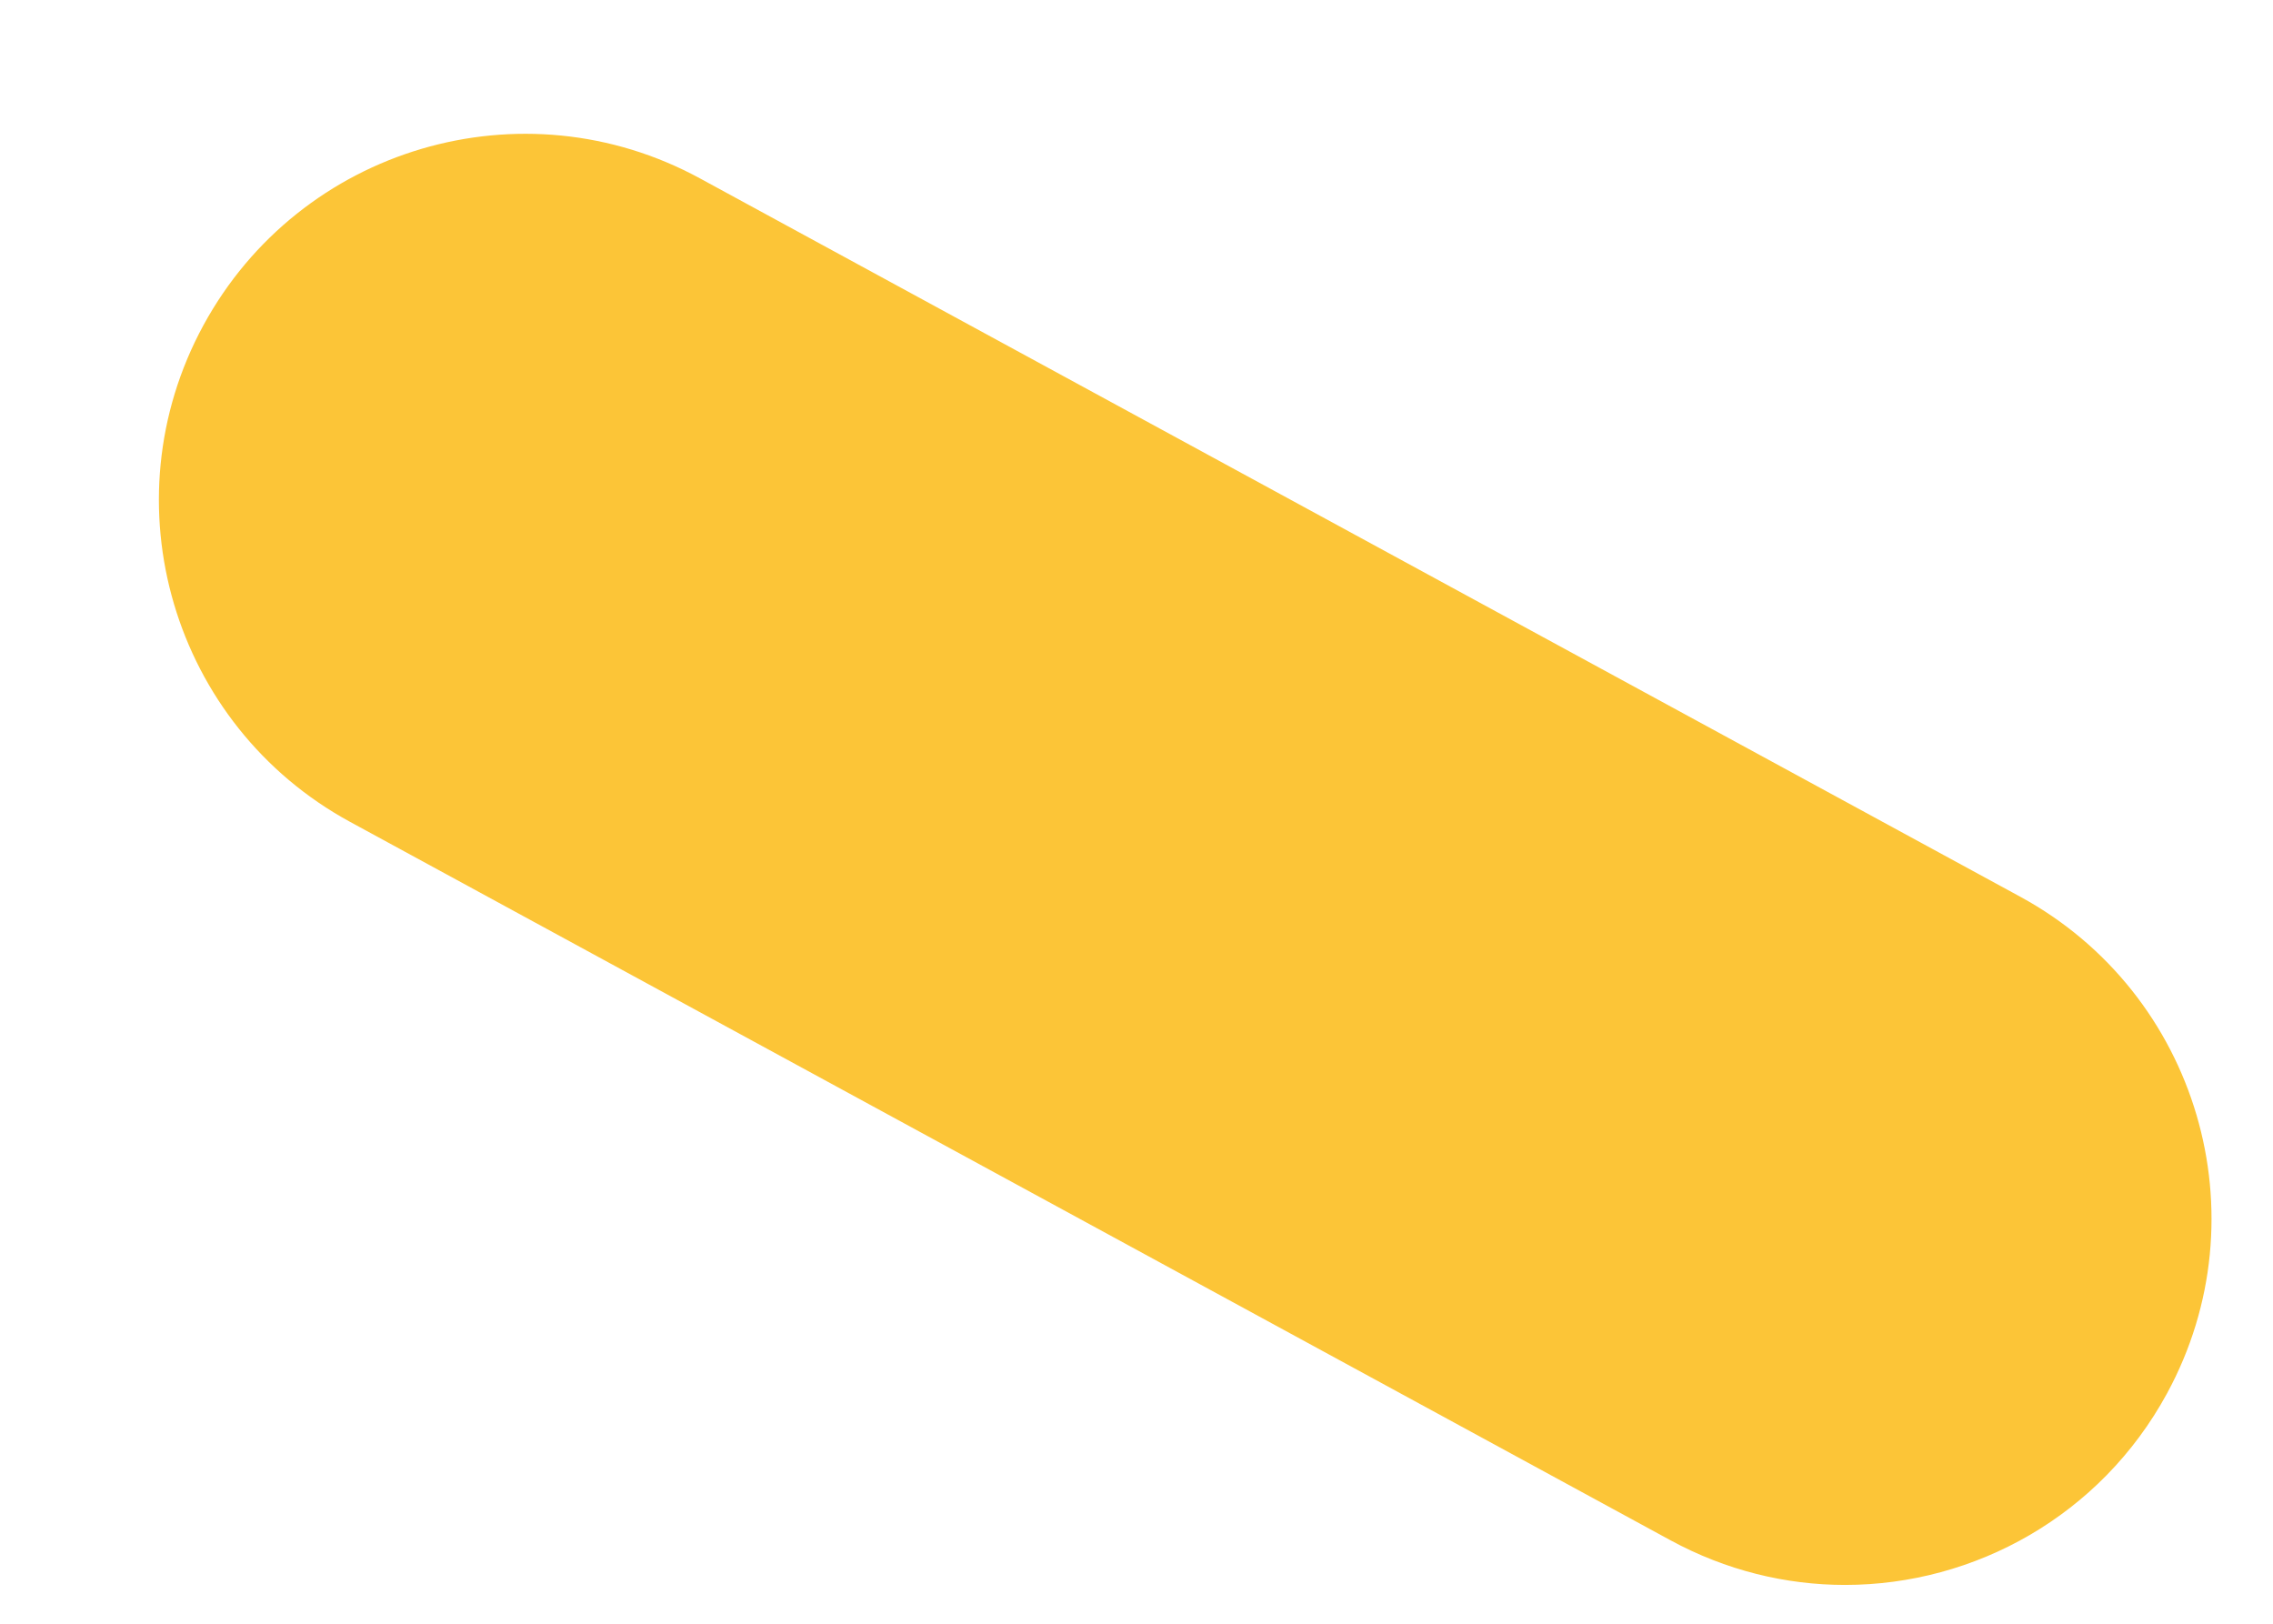
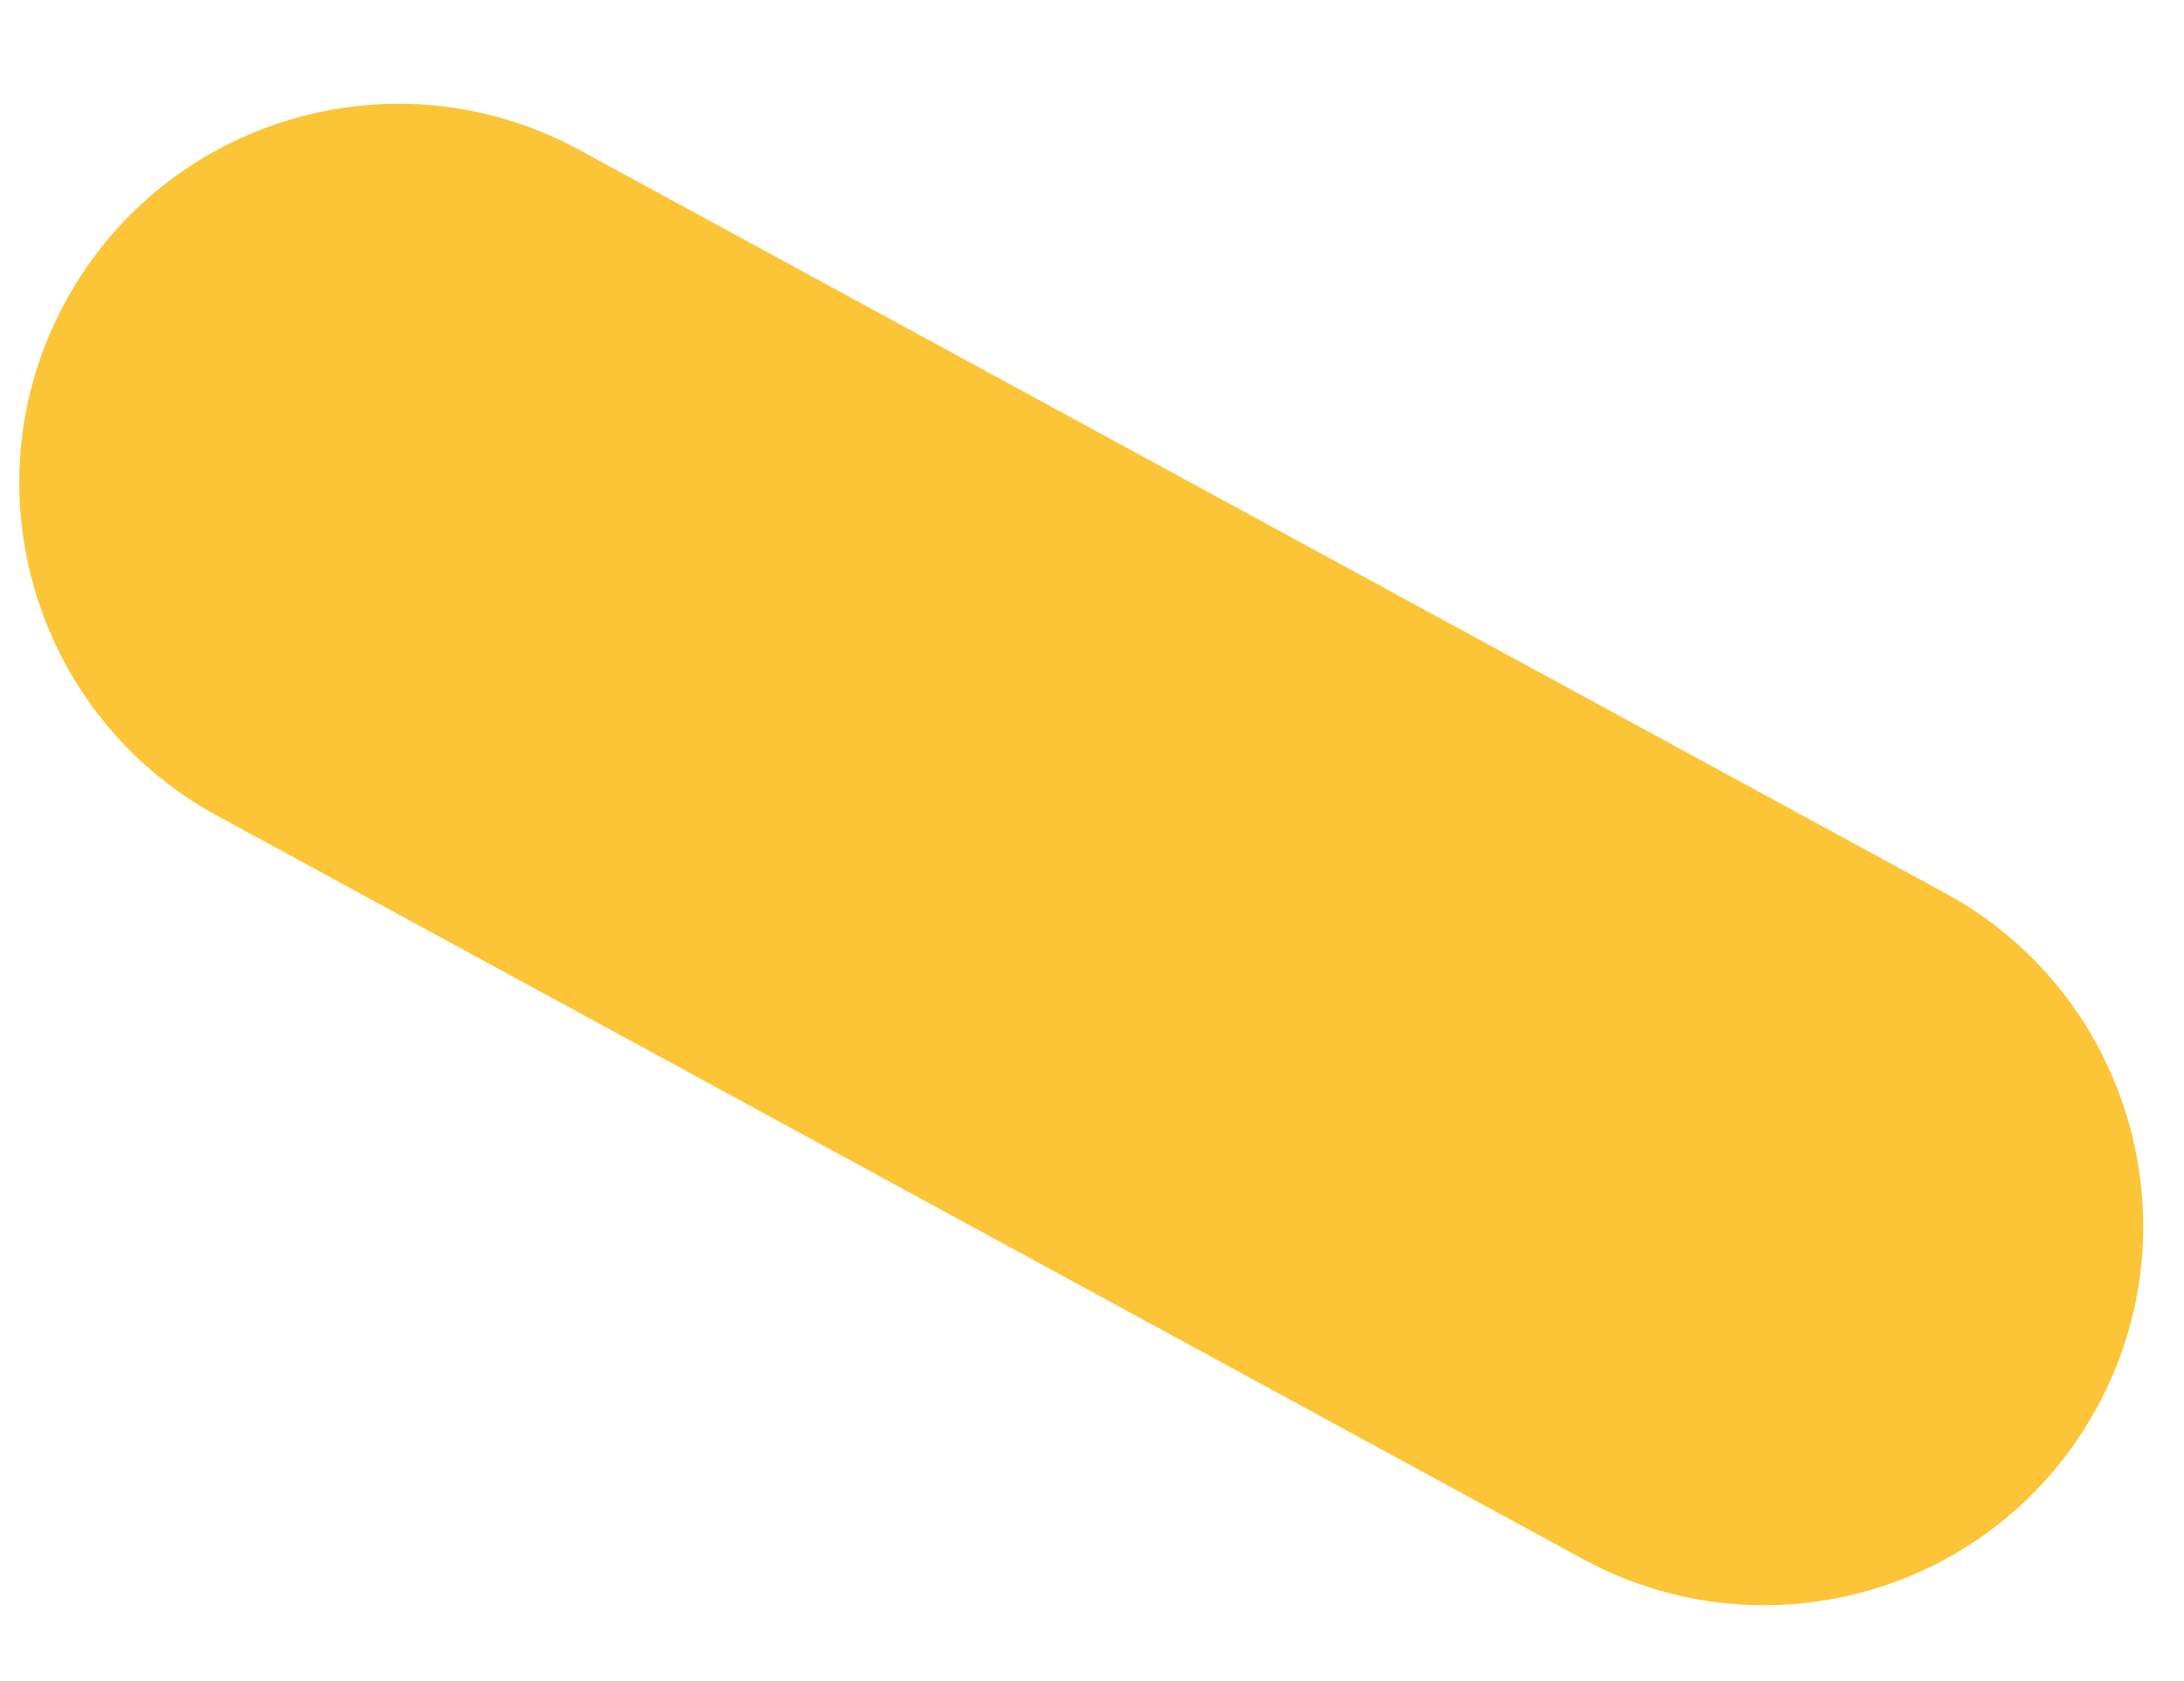
- <svg xmlns="http://www.w3.org/2000/svg" width="14" height="10" viewBox="0 0 14 10" fill="none">
-   <path fill-rule="evenodd" clip-rule="evenodd" d="M12.444 5.523L4.312 1.099C3.218 0.503 1.849 0.908 1.253 2.003C0.658 3.097 1.063 4.467 2.157 5.062L10.289 9.486C10.631 9.672 11 9.761 11.364 9.761C12.163 9.761 12.938 9.334 13.347 8.582C13.942 7.488 13.537 6.118 12.444 5.523" fill="#FCC537" />
+ <svg xmlns="http://www.w3.org/2000/svg" width="13" height="10" viewBox="0 0 13 10" fill="none">
+   <path fill-rule="evenodd" clip-rule="evenodd" d="M11.579 5.316L3.448 0.892C2.354 0.297 0.984 0.702 0.389 1.796C-0.206 2.89 0.199 4.26 1.293 4.855L9.424 9.28C9.767 9.466 10.136 9.554 10.5 9.554C11.299 9.554 12.074 9.128 12.483 8.375C13.078 7.281 12.673 5.911 11.579 5.316" fill="#FCC537" />
</svg>
